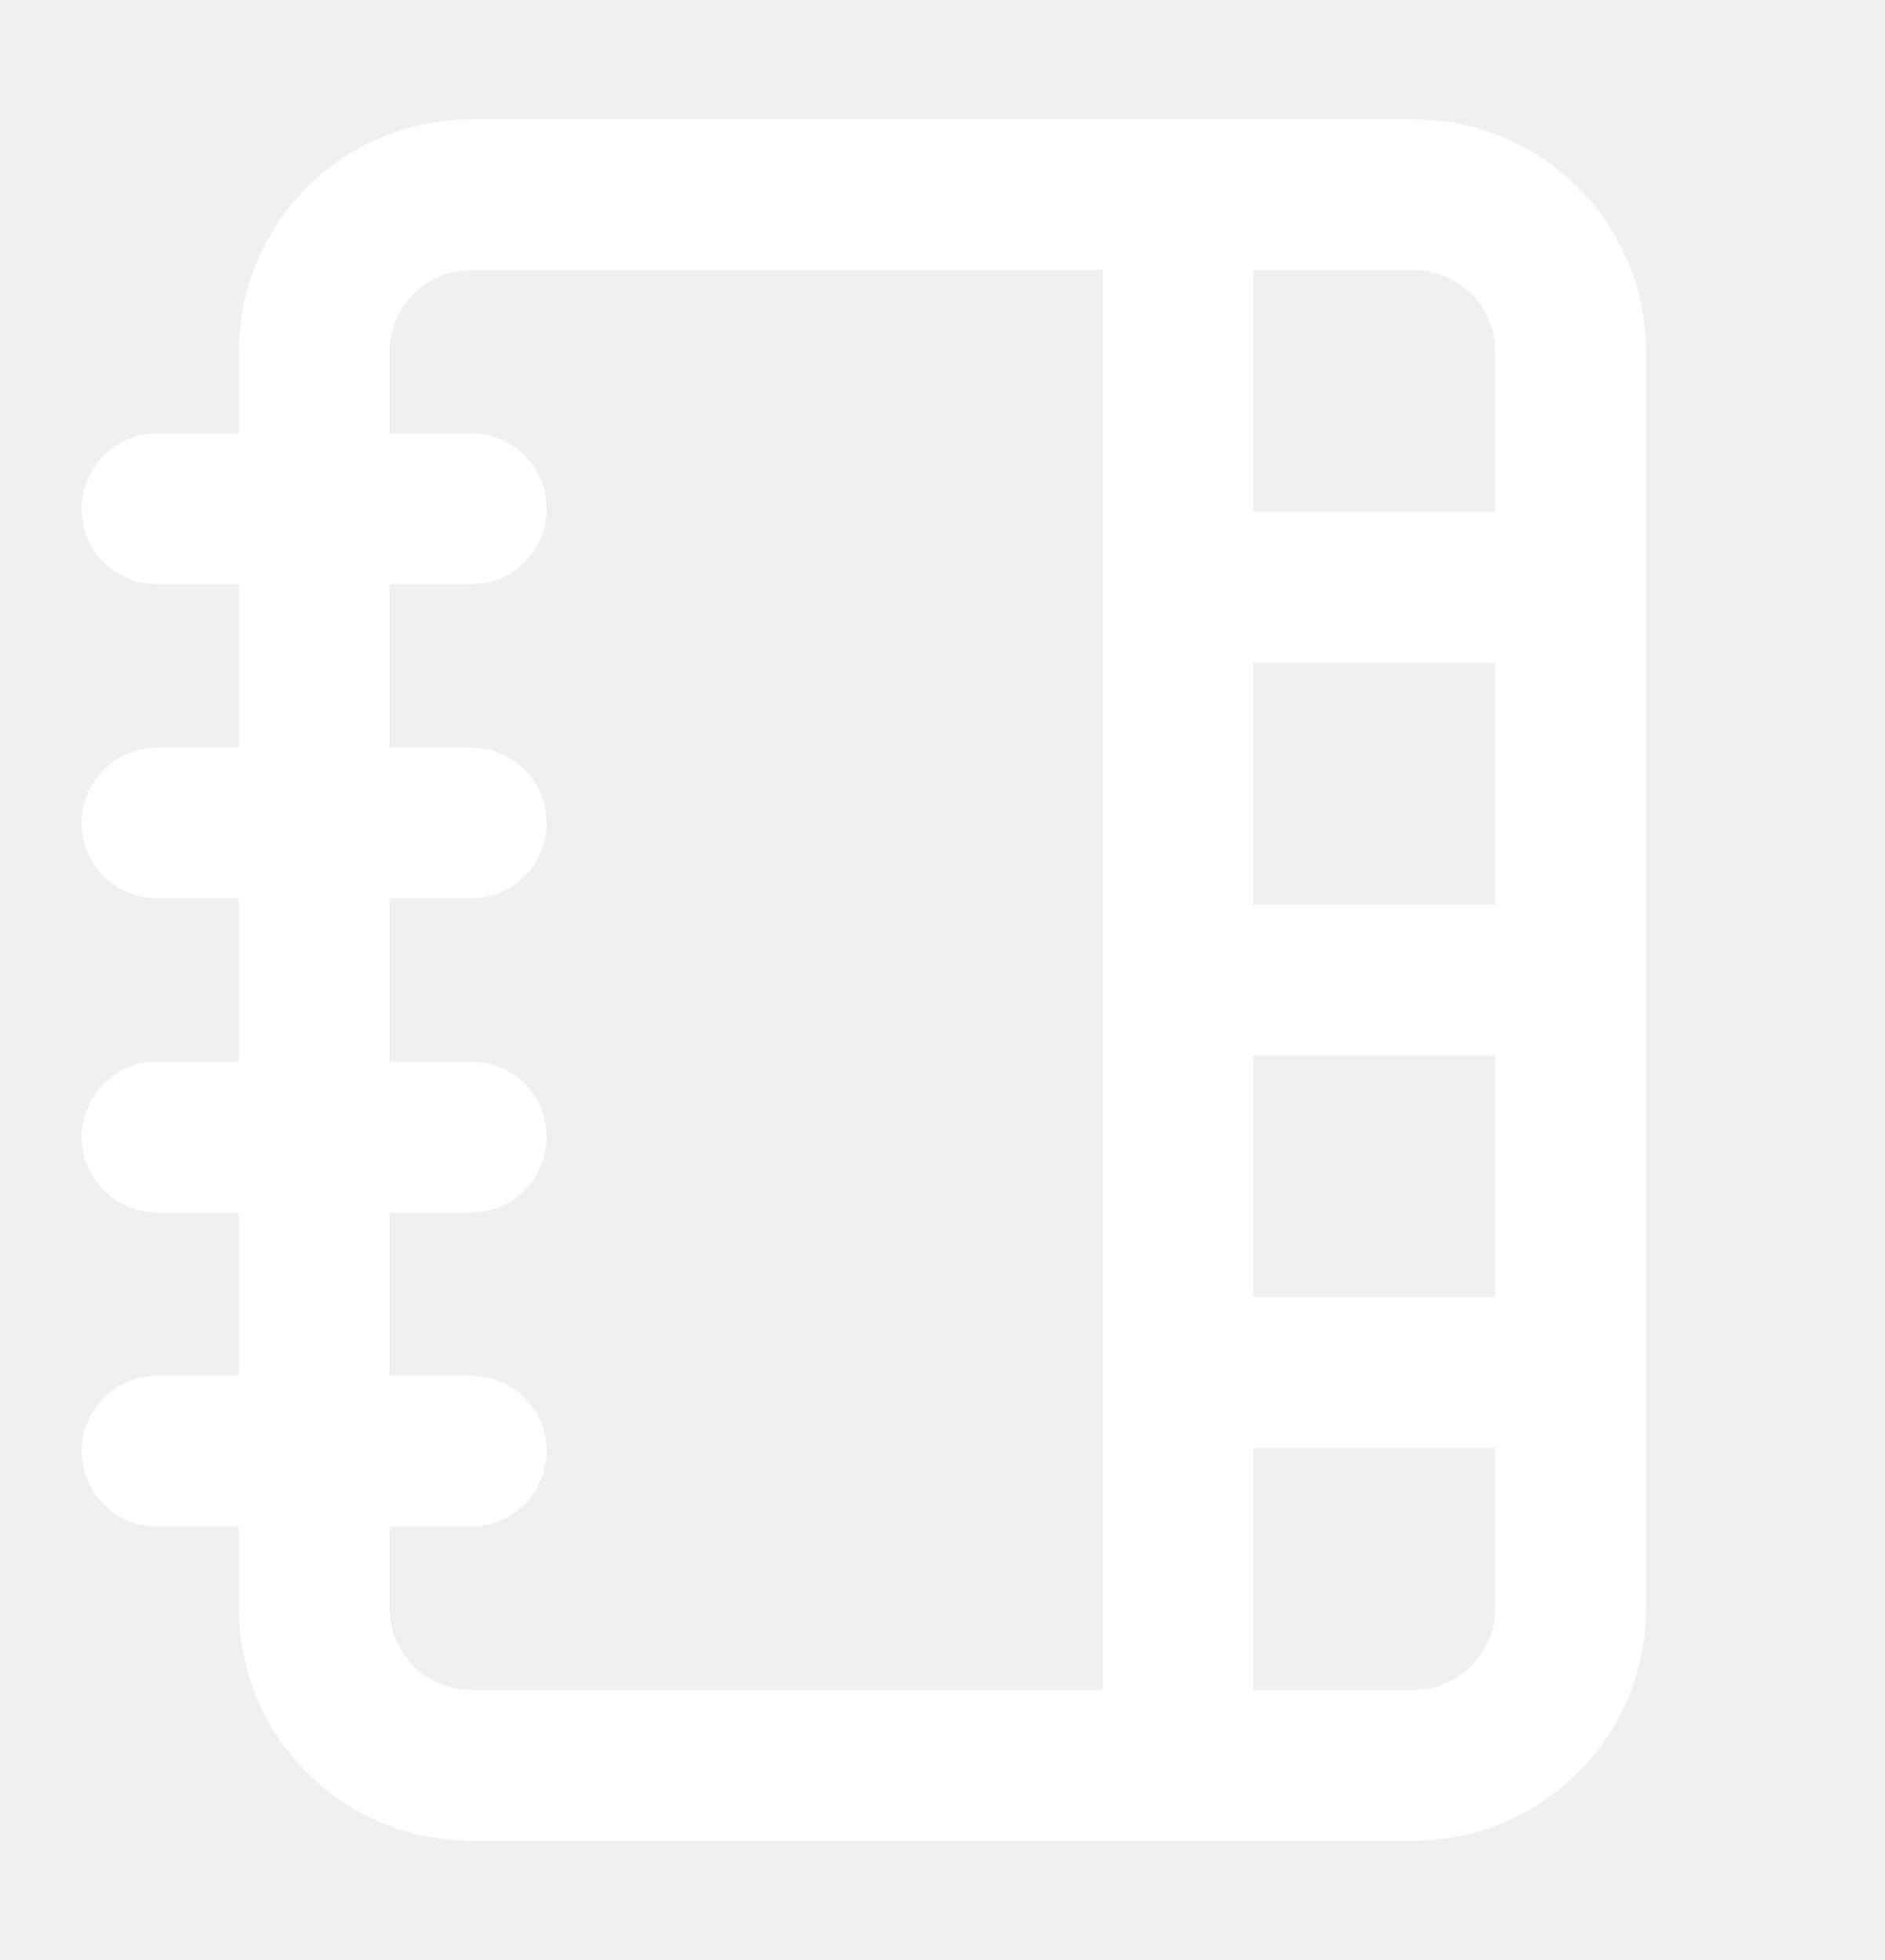
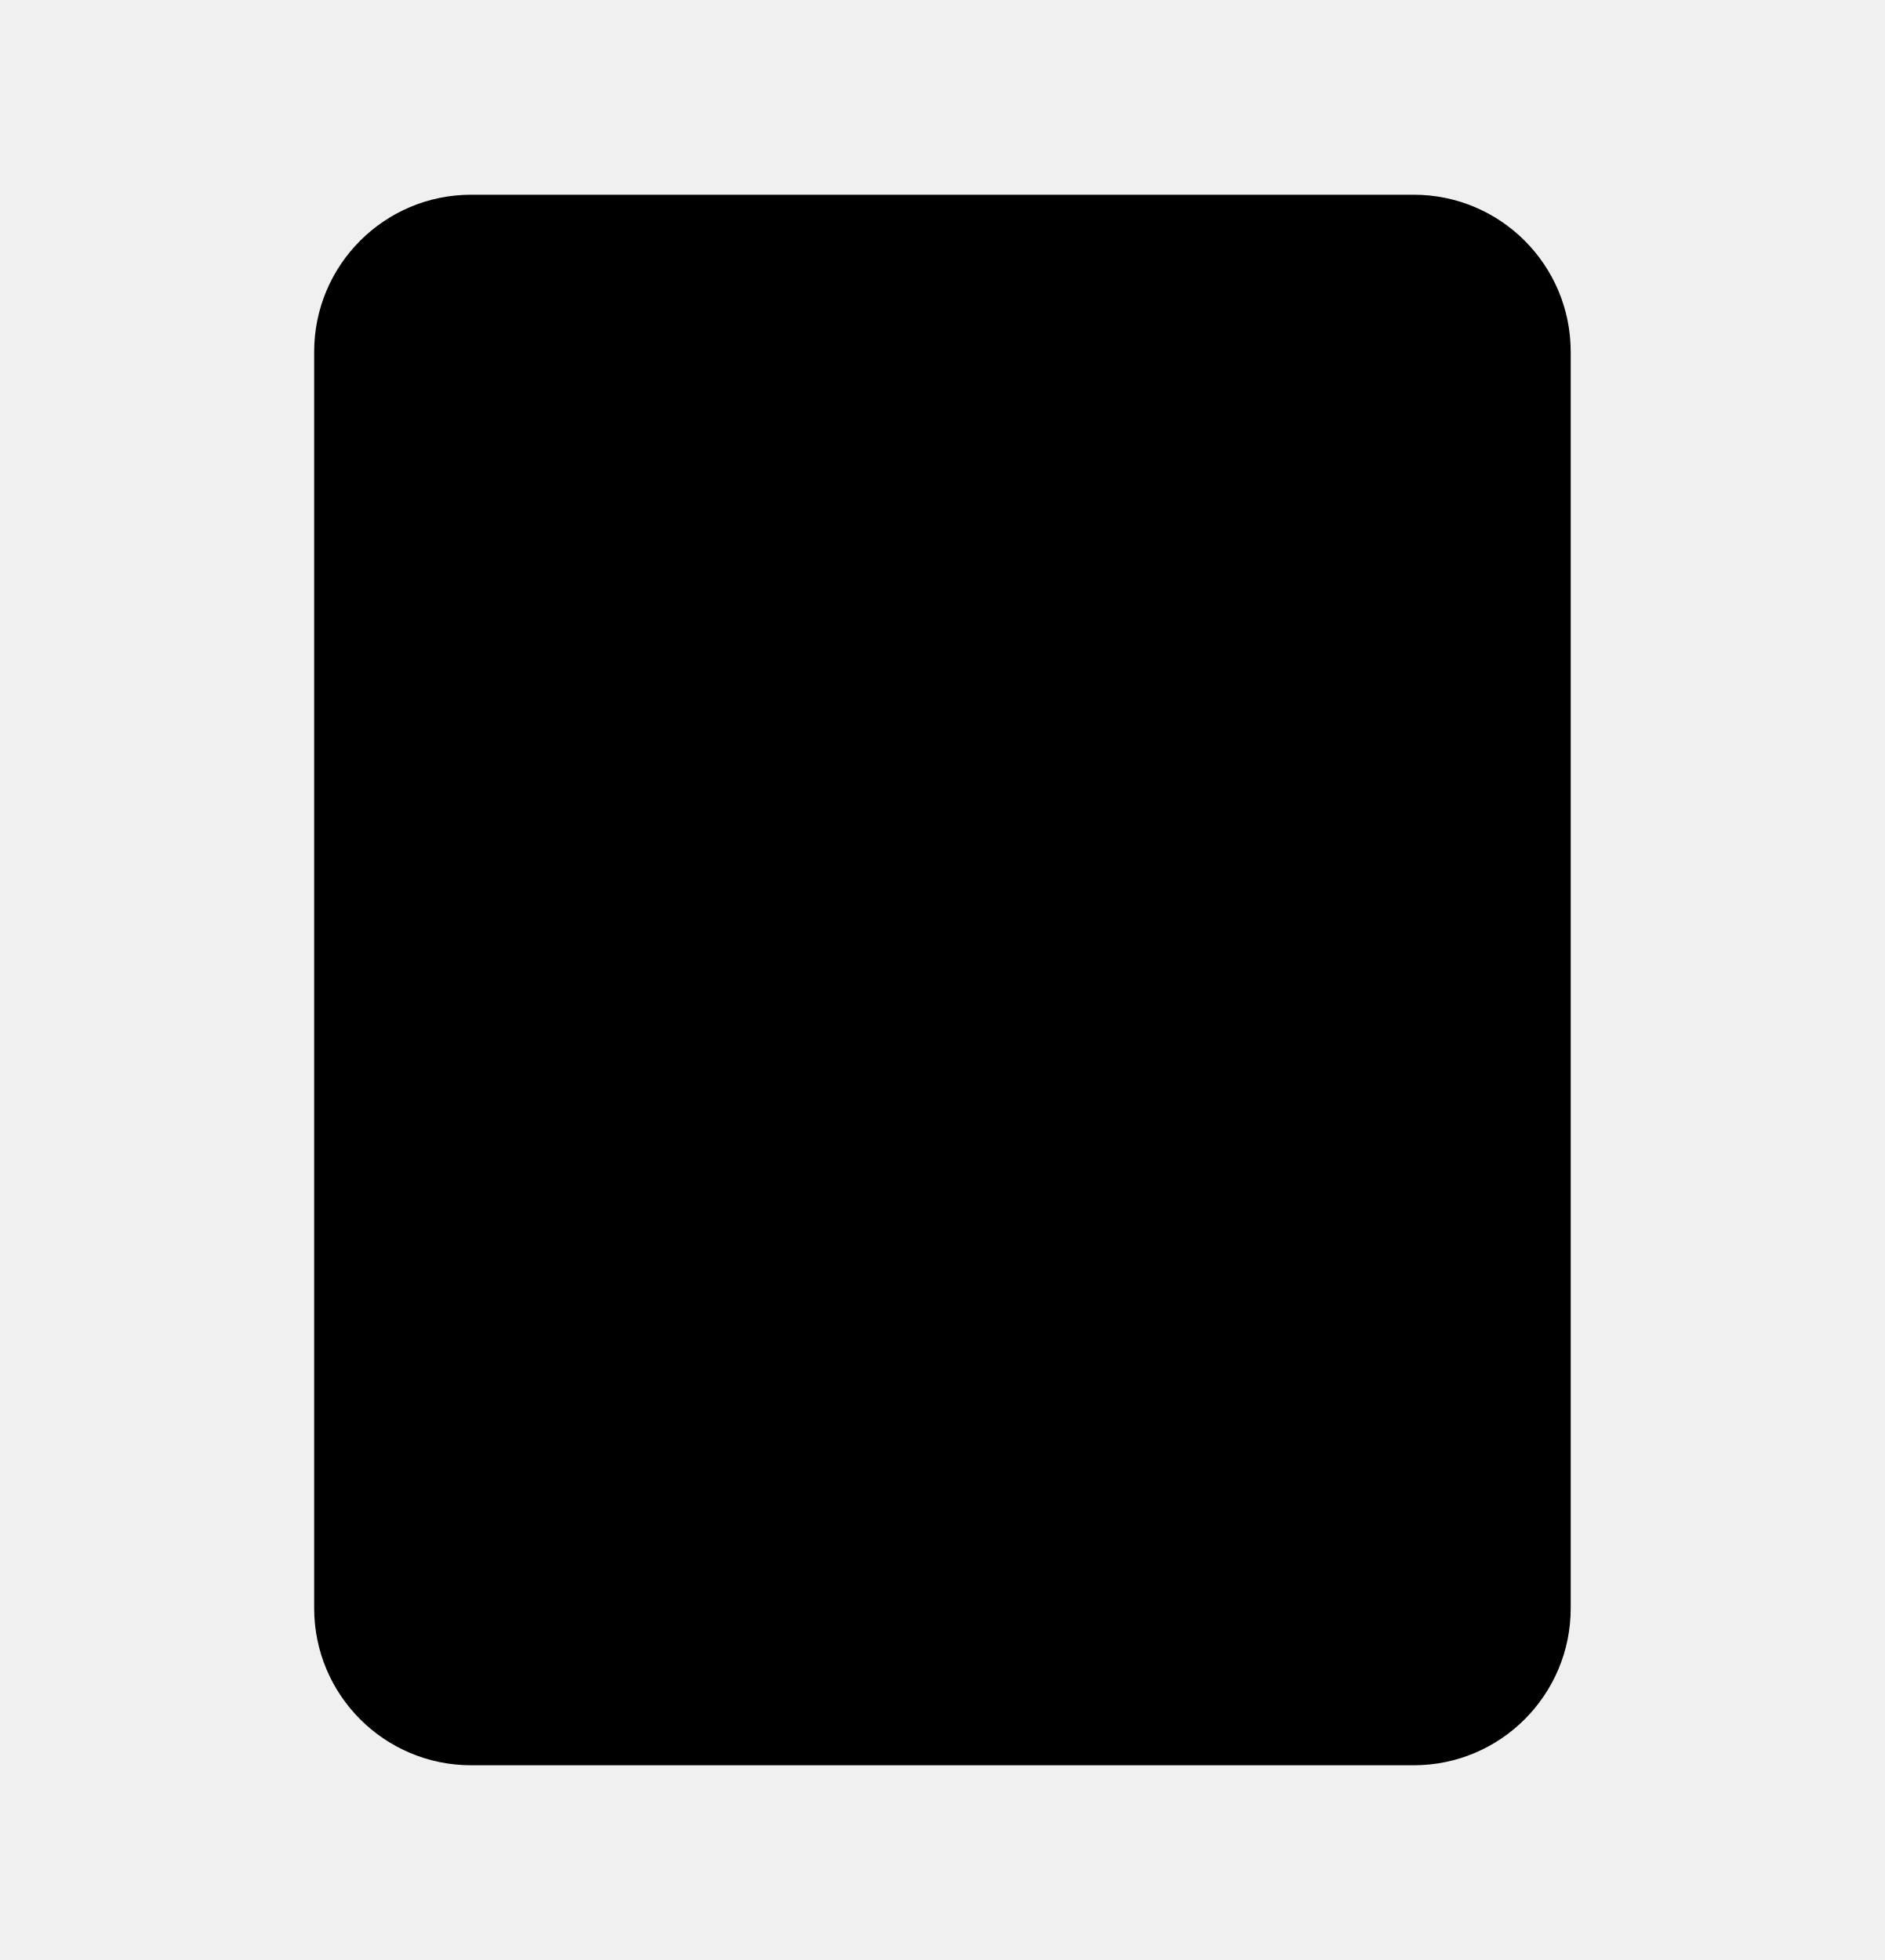
- <svg xmlns="http://www.w3.org/2000/svg" width="25" height="26" viewBox="0 0 25 26" fill="none">
-   <path d="M2.083 6.75H6.25M2.083 10.917H6.25M2.083 15.083H6.25M2.083 19.25H6.25M15.625 2.583V23.417M15.625 7.792H20.833M15.625 13H20.833M15.625 18.208H20.833M6.25 2.583H18.75C19.901 2.583 20.833 3.516 20.833 4.667V21.333C20.833 22.484 19.901 23.417 18.75 23.417H6.25C5.099 23.417 4.167 22.484 4.167 21.333V4.667C4.167 3.516 5.099 2.583 6.25 2.583Z" stroke="white" stroke-width="2" stroke-linecap="round" stroke-linejoin="round" />
+ <svg xmlns="http://www.w3.org/2000/svg" width="25" height="26" viewBox="0 0 25 26">
+   <path d="M2.083 6.75H6.25M2.083 10.917H6.25M2.083 15.083H6.25M2.083 19.25H6.25M15.625 2.583V23.417M15.625 7.792H20.833M15.625 13H20.833M15.625 18.208H20.833M6.25 2.583H18.75C19.901 2.583 20.833 3.516 20.833 4.667V21.333C20.833 22.484 19.901 23.417 18.75 23.417H6.25C5.099 23.417 4.167 22.484 4.167 21.333V4.667C4.167 3.516 5.099 2.583 6.25 2.583Z" stroke-width="2" stroke-linecap="round" stroke-linejoin="round" />
</svg>
